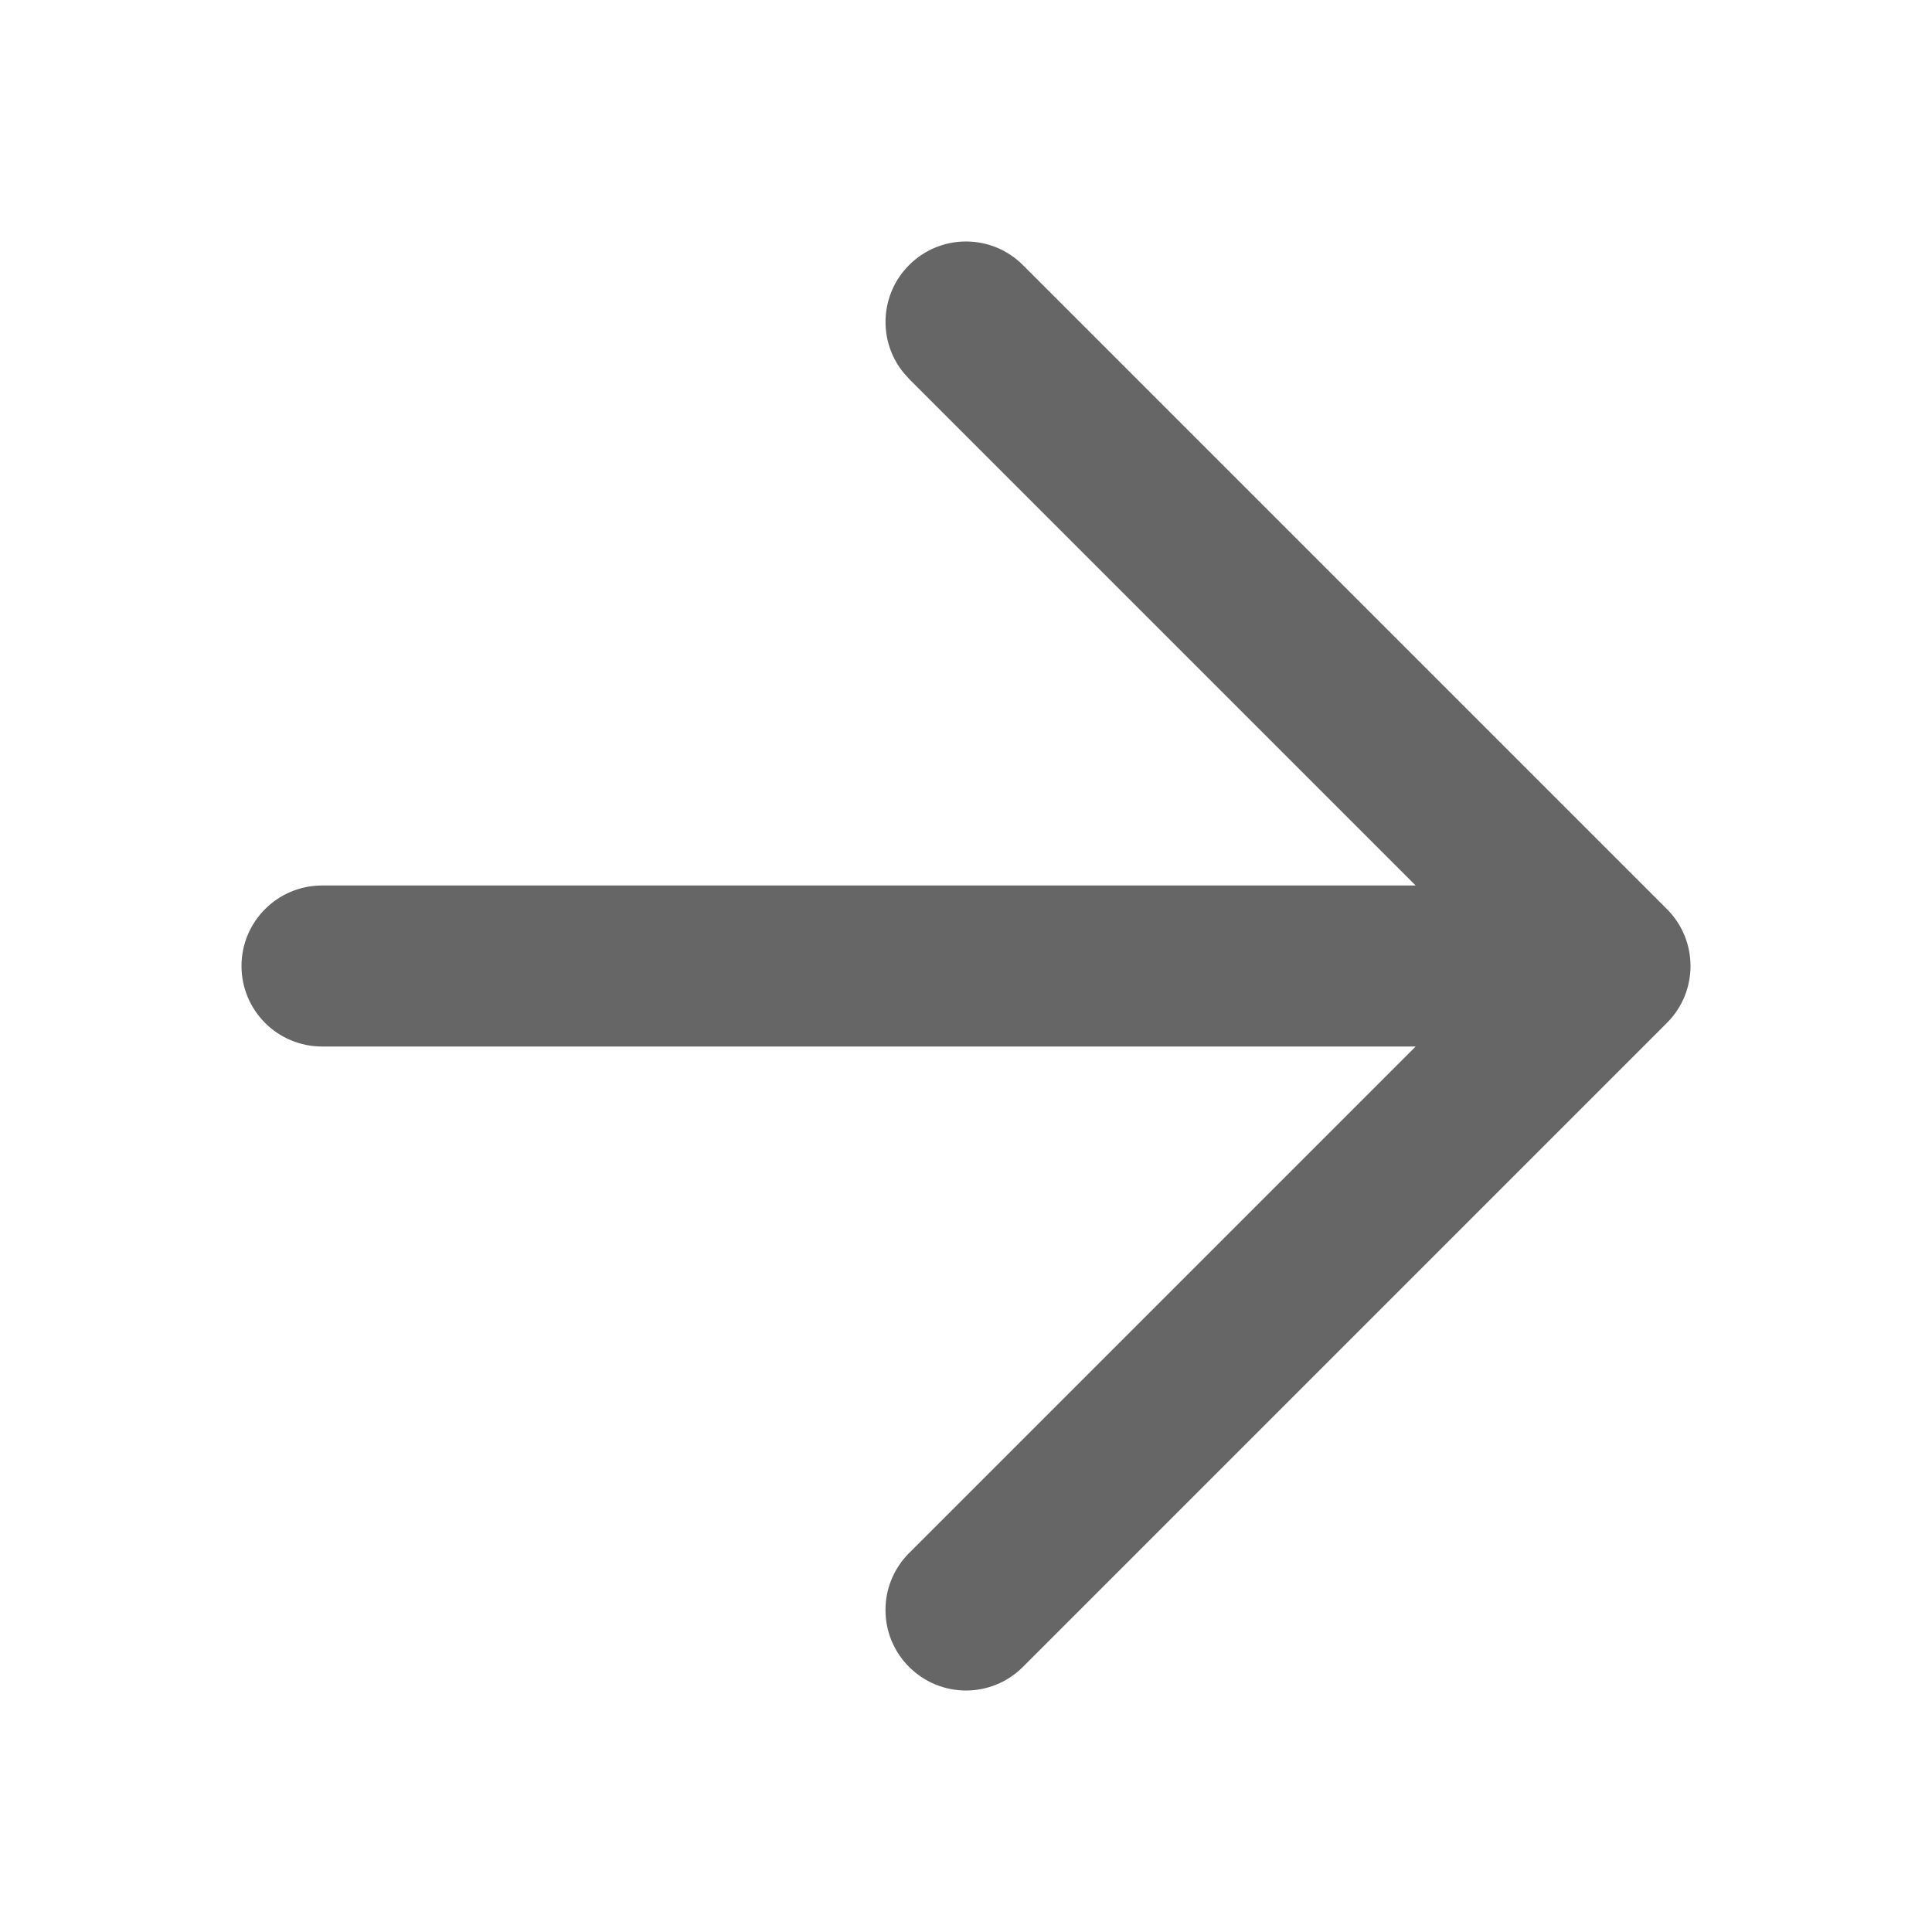
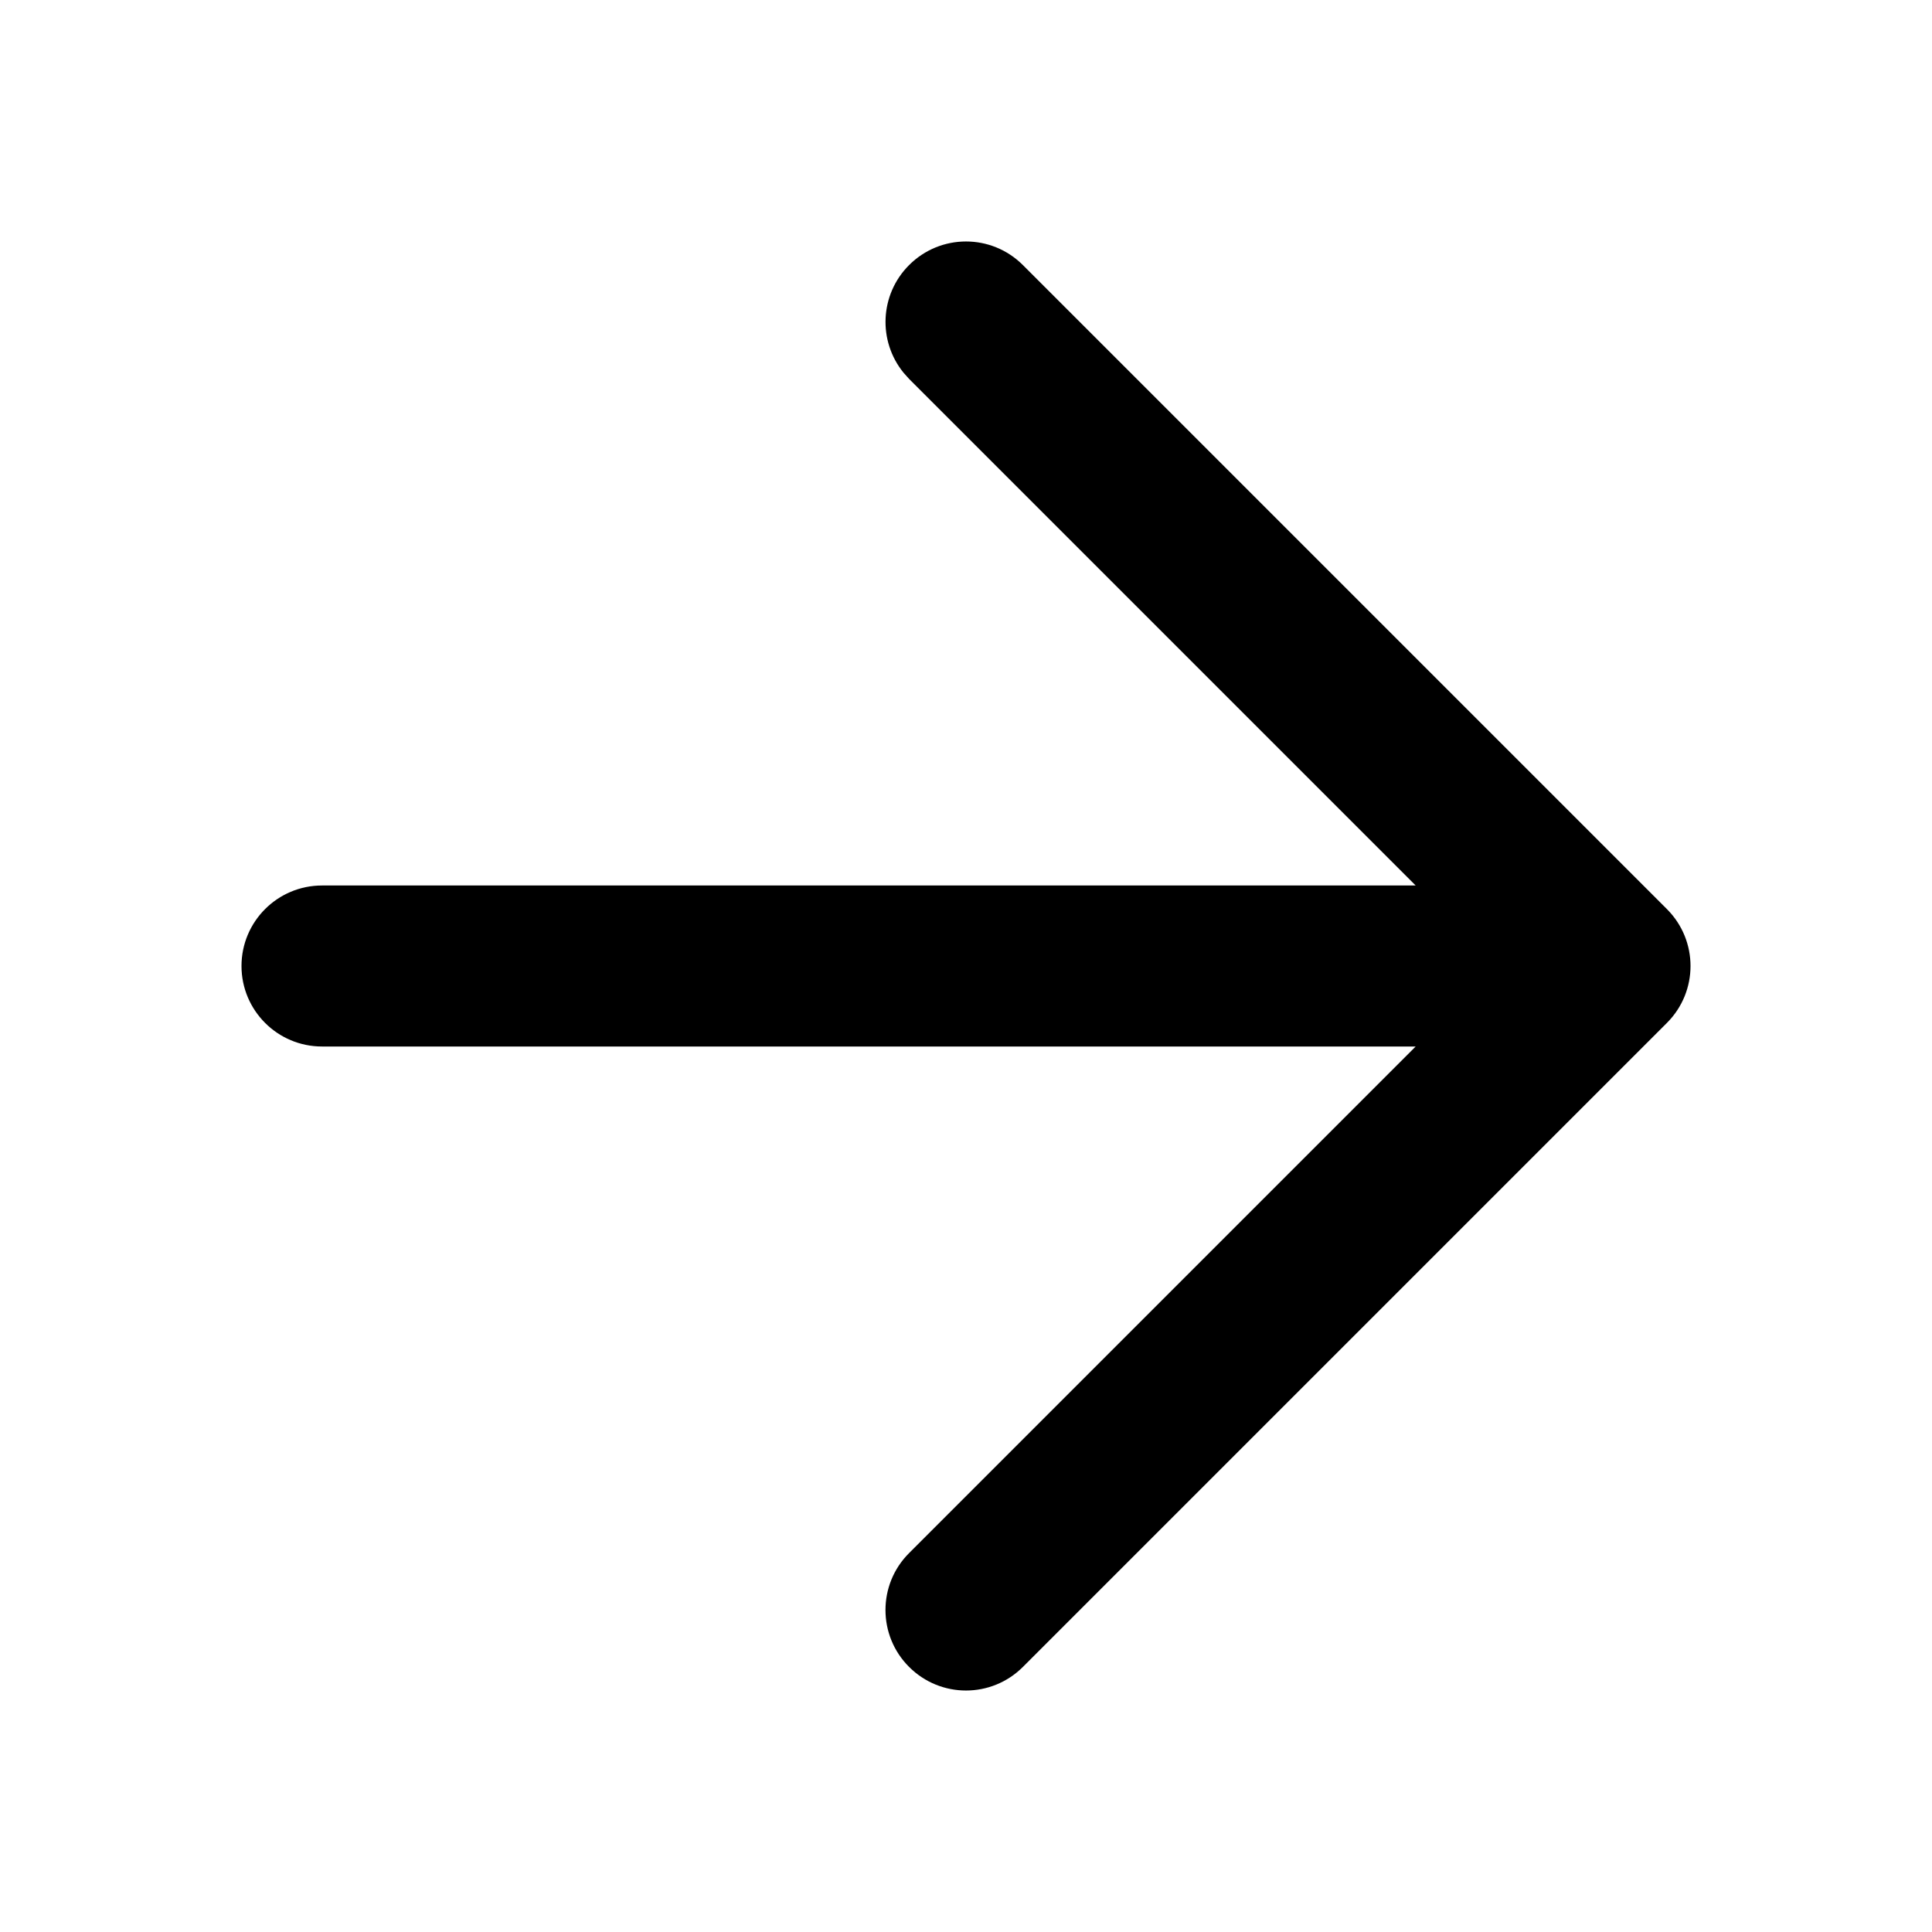
<svg xmlns="http://www.w3.org/2000/svg" width="24" height="24" viewBox="0 0 24 24" fill="none">
-   <path d="M11.293 3.293C11.684 2.902 12.316 2.902 12.707 3.293L20.707 11.293C21.098 11.684 21.098 12.316 20.707 12.707L12.707 20.707C12.316 21.098 11.684 21.098 11.293 20.707C10.902 20.317 10.902 19.683 11.293 19.293L17.586 13H4C3.448 13 3 12.552 3 12C3 11.448 3.448 11 4 11H17.586L11.293 4.707L11.225 4.631C10.904 4.238 10.927 3.659 11.293 3.293Z" fill="black" fill-opacity="0.6" />
+   <path d="M11.293 3.293C11.684 2.902 12.316 2.902 12.707 3.293L20.707 11.293C21.098 11.684 21.098 12.316 20.707 12.707L12.707 20.707C12.316 21.098 11.684 21.098 11.293 20.707C10.902 20.317 10.902 19.683 11.293 19.293L17.586 13H4C3.448 13 3 12.552 3 12C3 11.448 3.448 11 4 11H17.586L11.293 4.707L11.225 4.631C10.904 4.238 10.927 3.659 11.293 3.293Z" fill="black" />
</svg>
